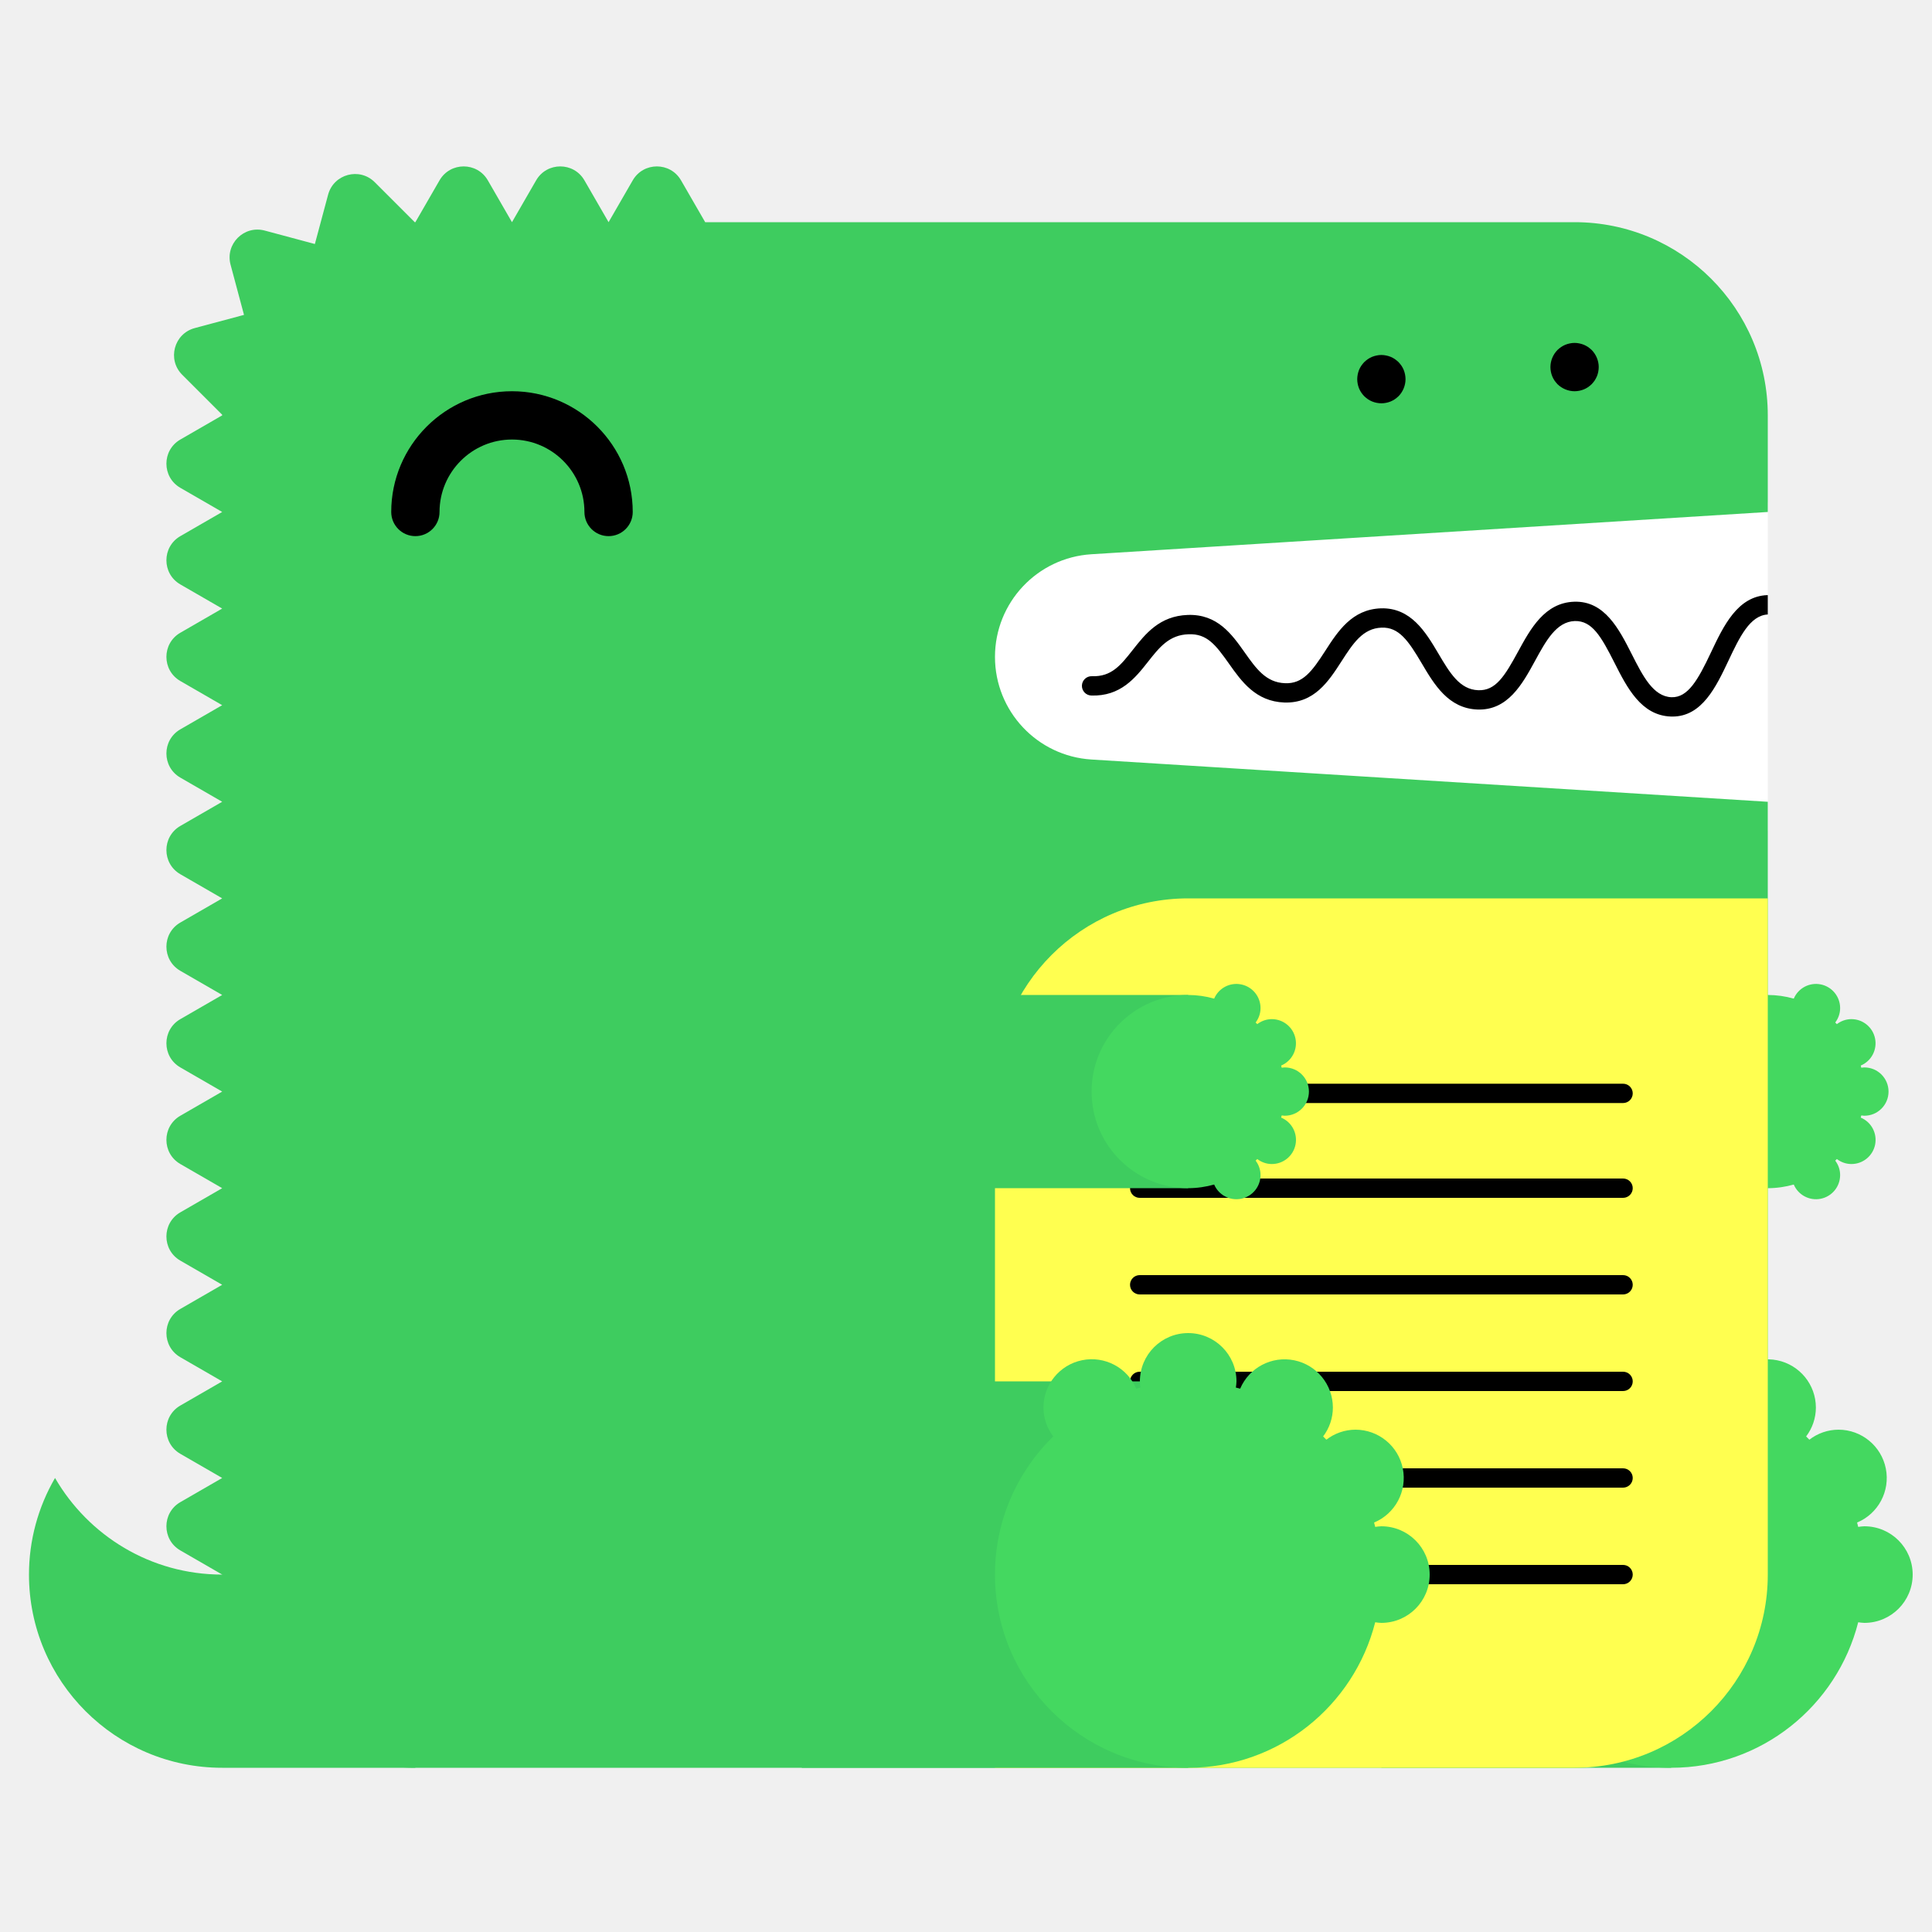
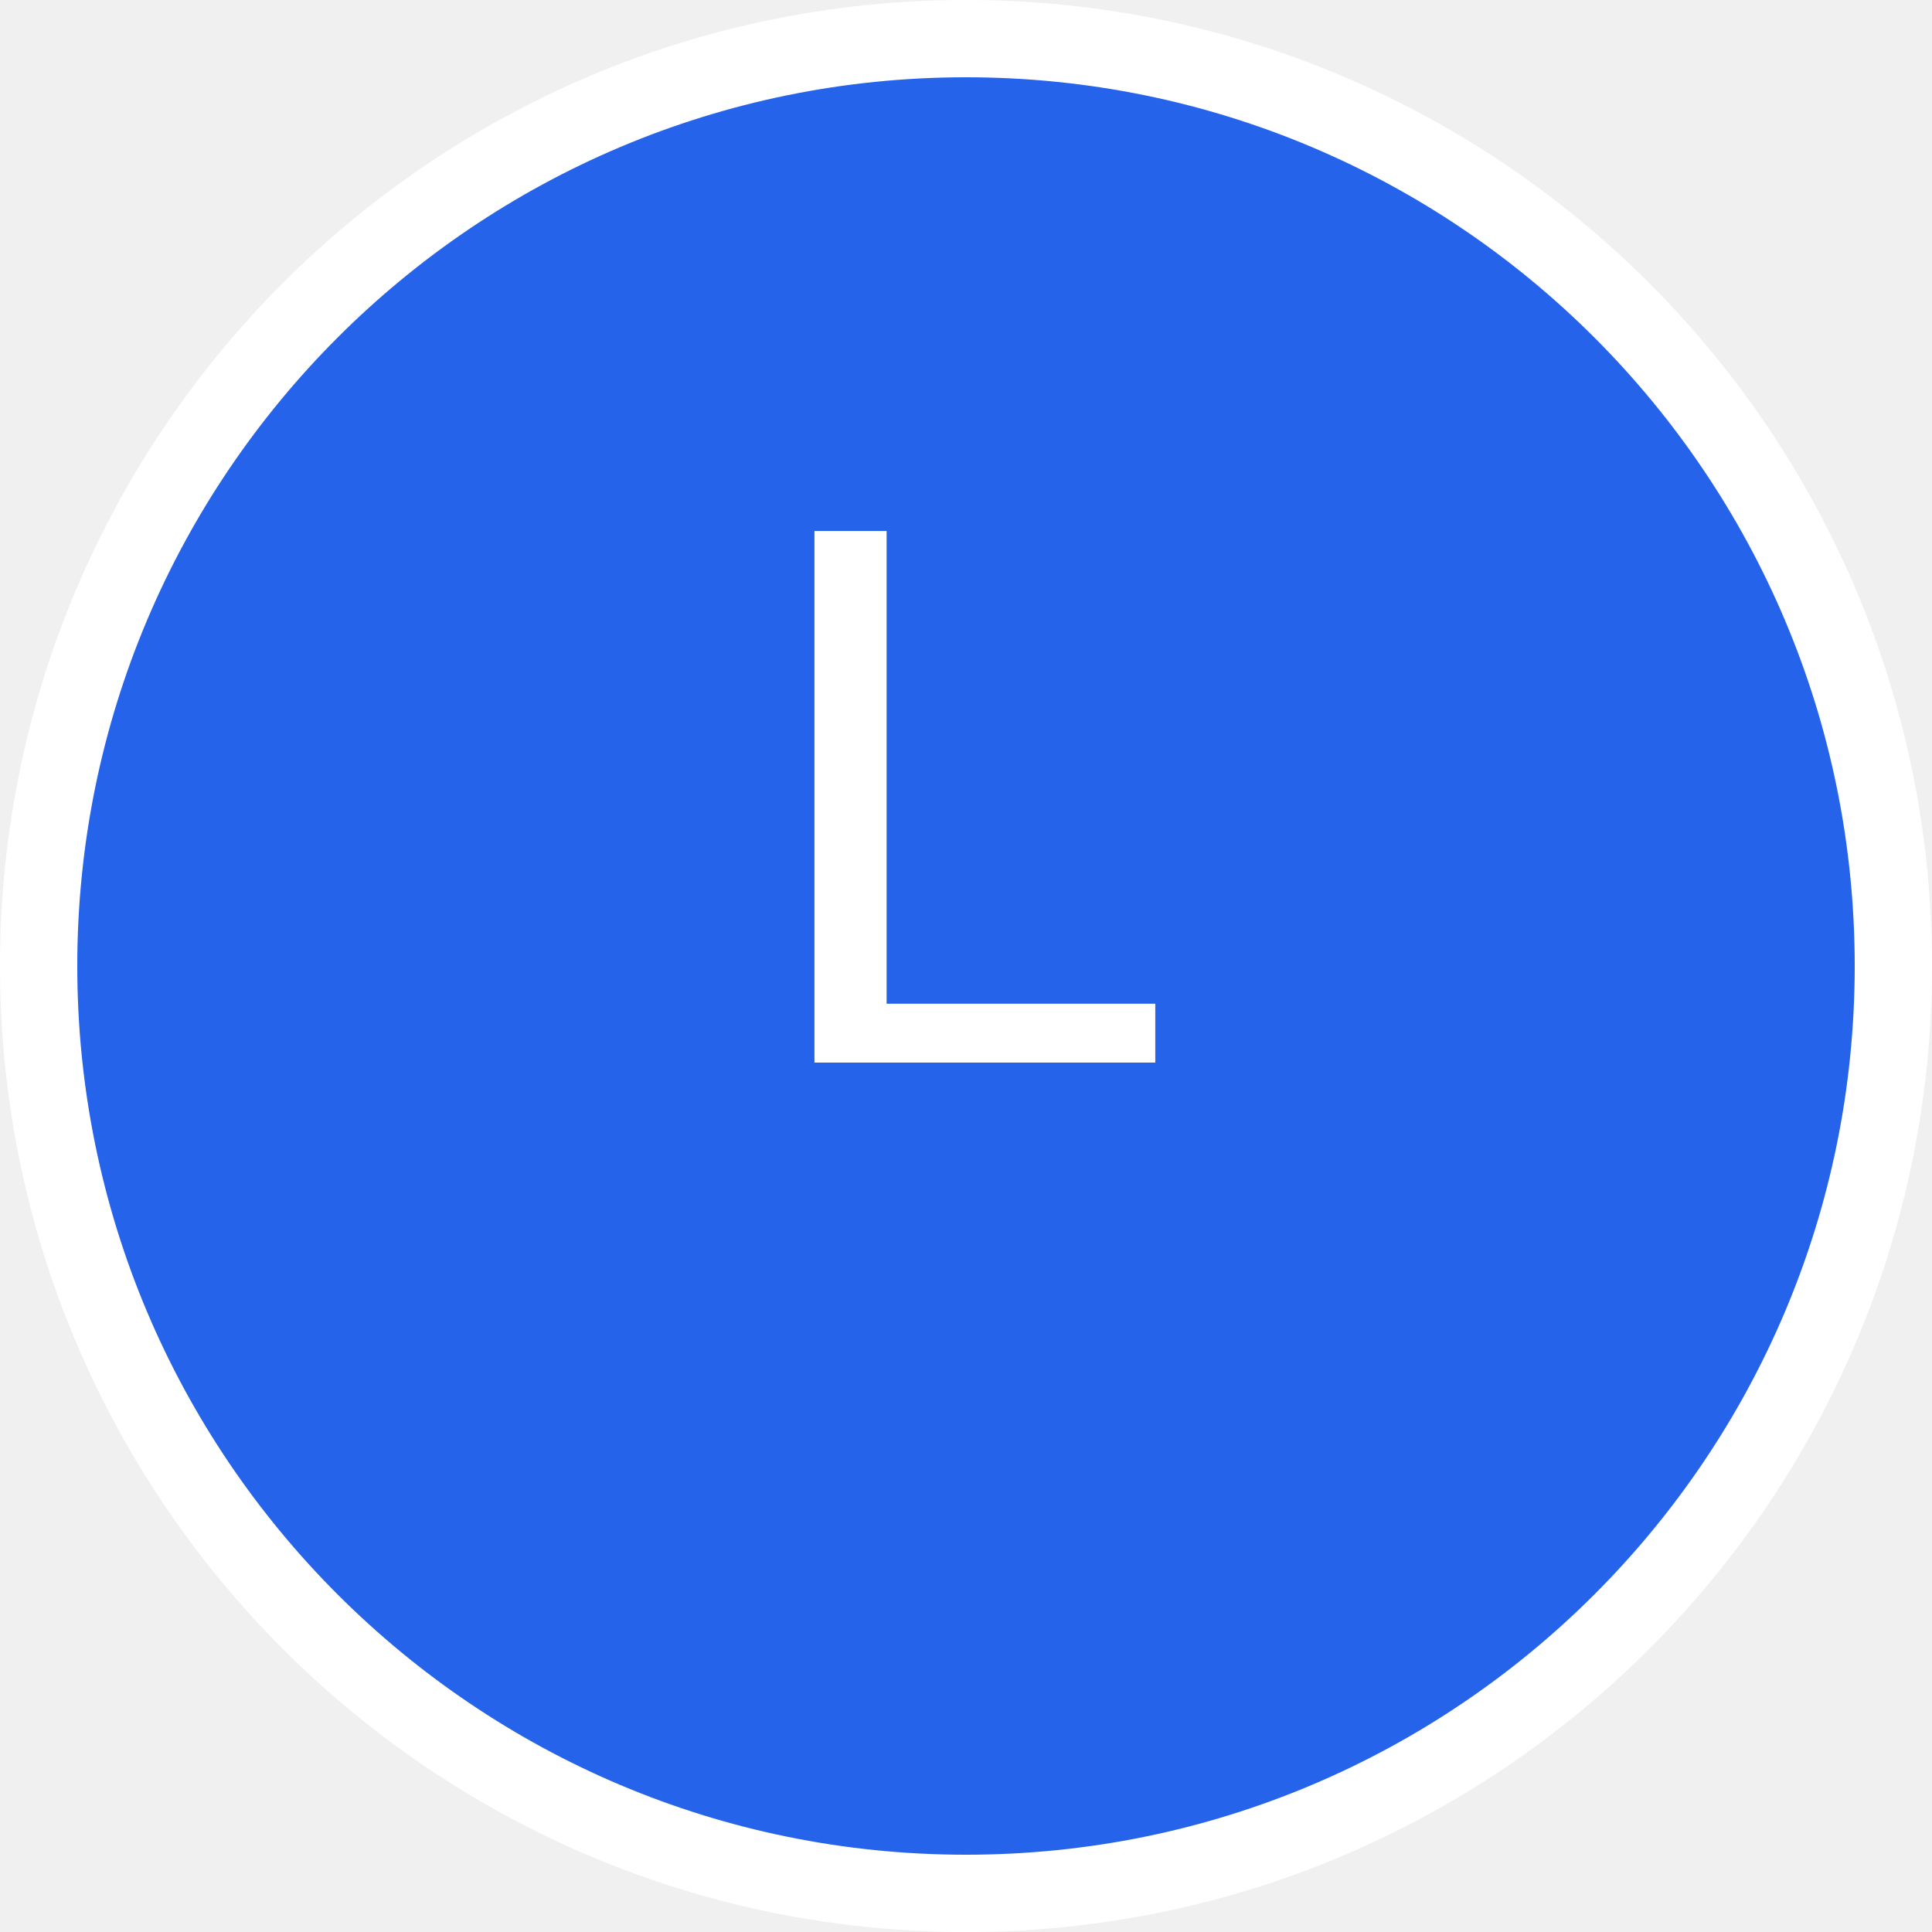
- <svg xmlns="http://www.w3.org/2000/svg" width="200" height="200" viewBox="0 0 200 200">
-   <g fill="none" fill-rule="evenodd">
-     <path fill="#FFF" d="M99 52h84v34H99z" />
-     <path d="M23 163c-7.398 0-13.843-4.027-17.303-10A19.886 19.886 0 0 0 3 163c0 11.046 8.954 20 20 20h20v-20H23z" fill="#3ECC5F" />
-     <path d="M112.98 57.376L183 53V43c0-11.046-8.954-20-20-20H73l-2.5-4.33c-1.112-1.925-3.889-1.925-5 0L63 23l-2.5-4.33c-1.111-1.925-3.889-1.925-5 0L53 23l-2.5-4.33c-1.111-1.925-3.889-1.925-5 0L43 23c-.022 0-.042.003-.065.003l-4.142-4.141c-1.57-1.571-4.252-.853-4.828 1.294l-1.369 5.104-5.192-1.392c-2.148-.575-4.111 1.389-3.535 3.536l1.39 5.193-5.102 1.367c-2.148.576-2.867 3.259-1.296 4.83l4.142 4.142c0 .021-.003.042-.003.064l-4.33 2.5c-1.925 1.111-1.925 3.889 0 5L23 53l-4.33 2.5c-1.925 1.111-1.925 3.889 0 5L23 63l-4.33 2.5c-1.925 1.111-1.925 3.889 0 5L23 73l-4.33 2.5c-1.925 1.111-1.925 3.889 0 5L23 83l-4.33 2.5c-1.925 1.111-1.925 3.889 0 5L23 93l-4.33 2.5c-1.925 1.111-1.925 3.889 0 5L23 103l-4.33 2.5c-1.925 1.111-1.925 3.889 0 5L23 113l-4.33 2.5c-1.925 1.111-1.925 3.889 0 5L23 123l-4.33 2.5c-1.925 1.111-1.925 3.889 0 5L23 133l-4.33 2.5c-1.925 1.111-1.925 3.889 0 5L23 143l-4.33 2.5c-1.925 1.111-1.925 3.889 0 5L23 153l-4.33 2.5c-1.925 1.111-1.925 3.889 0 5L23 163c0 11.046 8.954 20 20 20h120c11.046 0 20-8.954 20-20V83l-70.02-4.376A10.645 10.645 0 0 1 103 68c0-5.621 4.37-10.273 9.98-10.624" fill="#3ECC5F" />
-     <path fill="#3ECC5F" d="M143 183h30v-40h-30z" />
-     <path d="M193 158c-.219 0-.428.037-.639.064-.038-.15-.074-.301-.116-.451A5 5 0 0 0 190.32 148a4.96 4.96 0 0 0-3.016 1.036 26.531 26.531 0 0 0-.335-.336 4.955 4.955 0 0 0 1.011-2.987 5 5 0 0 0-9.599-1.959c-.148-.042-.297-.077-.445-.115.027-.211.064-.42.064-.639a5 5 0 0 0-5-5 5 5 0 0 0-5 5c0 .219.037.428.064.639-.148.038-.297.073-.445.115a4.998 4.998 0 0 0-9.599 1.959c0 1.125.384 2.151 1.011 2.987-3.717 3.632-6.031 8.693-6.031 14.3 0 11.046 8.954 20 20 20 9.339 0 17.16-6.41 19.361-15.064.211.027.42.064.639.064a5 5 0 0 0 5-5 5 5 0 0 0-5-5" fill="#44D860" />
-     <path fill="#3ECC5F" d="M153 123h30v-20h-30z" />
-     <path d="M193 115.5a2.5 2.5 0 1 0 0-5c-.109 0-.214.019-.319.032-.02-.075-.037-.15-.058-.225a2.501 2.501 0 0 0-.963-4.807c-.569 0-1.088.197-1.508.518a6.653 6.653 0 0 0-.168-.168c.314-.417.506-.931.506-1.494a2.5 2.5 0 0 0-4.8-.979A9.987 9.987 0 0 0 183 103c-5.522 0-10 4.478-10 10s4.478 10 10 10c.934 0 1.833-.138 2.69-.377a2.5 2.5 0 0 0 4.8-.979c0-.563-.192-1.077-.506-1.494.057-.055.113-.111.168-.168.42.321.939.518 1.508.518a2.5 2.5 0 0 0 .963-4.807c.021-.074.038-.15.058-.225.105.013.21.032.319.032" fill="#44D860" />
-     <path d="M63 55.5a2.5 2.5 0 0 1-2.5-2.5c0-4.136-3.364-7.5-7.5-7.5s-7.5 3.364-7.5 7.5a2.5 2.5 0 1 1-5 0c0-6.893 5.607-12.5 12.5-12.5S65.5 46.107 65.5 53a2.5 2.5 0 0 1-2.5 2.5" fill="#000" />
-     <path d="M103 183h60c11.046 0 20-8.954 20-20V93h-60c-11.046 0-20 8.954-20 20v70z" fill="#FFFF50" />
-     <path d="M168.02 124h-50.04a1 1 0 1 1 0-2h50.04a1 1 0 1 1 0 2m0 20h-50.04a1 1 0 1 1 0-2h50.04a1 1 0 1 1 0 2m0 20h-50.04a1 1 0 1 1 0-2h50.04a1 1 0 1 1 0 2m0-49.814h-50.04a1 1 0 1 1 0-2h50.04a1 1 0 1 1 0 2m0 19.814h-50.04a1 1 0 1 1 0-2h50.04a1 1 0 1 1 0 2m0 20h-50.04a1 1 0 1 1 0-2h50.04a1 1 0 1 1 0 2M183 61.611c-.012 0-.022-.006-.034-.005-3.09.105-4.552 3.196-5.842 5.923-1.346 2.85-2.387 4.703-4.093 4.647-1.889-.068-2.969-2.202-4.113-4.46-1.314-2.594-2.814-5.536-5.963-5.426-3.046.104-4.513 2.794-5.807 5.167-1.377 2.528-2.314 4.065-4.121 3.994-1.927-.07-2.951-1.805-4.136-3.813-1.321-2.236-2.848-4.75-5.936-4.664-2.994.103-4.465 2.385-5.763 4.4-1.373 2.13-2.335 3.428-4.165 3.351-1.973-.07-2.992-1.51-4.171-3.177-1.324-1.873-2.816-3.993-5.895-3.89-2.928.1-4.399 1.97-5.696 3.618-1.232 1.564-2.194 2.802-4.229 2.724a1 1 0 0 0-.072 2c3.017.101 4.545-1.8 5.872-3.487 1.177-1.496 2.193-2.787 4.193-2.855 1.926-.082 2.829 1.115 4.195 3.045 1.297 1.834 2.769 3.914 5.731 4.021 3.103.104 4.596-2.215 5.918-4.267 1.182-1.834 2.202-3.417 4.15-3.484 1.793-.067 2.769 1.35 4.145 3.681 1.297 2.197 2.766 4.686 5.787 4.796 3.125.108 4.634-2.62 5.949-5.035 1.139-2.088 2.214-4.06 4.119-4.126 1.793-.042 2.728 1.595 4.111 4.33 1.292 2.553 2.757 5.445 5.825 5.556l.169.003c3.064 0 4.518-3.075 5.805-5.794 1.139-2.41 2.217-4.68 4.067-4.773v-2z" fill="#000" />
-     <path fill="#3ECC5F" d="M83 183h40v-40H83z" />
-     <path d="M143 158c-.219 0-.428.037-.639.064-.038-.15-.074-.301-.116-.451A5 5 0 0 0 140.32 148a4.96 4.96 0 0 0-3.016 1.036 26.531 26.531 0 0 0-.335-.336 4.955 4.955 0 0 0 1.011-2.987 5 5 0 0 0-9.599-1.959c-.148-.042-.297-.077-.445-.115.027-.211.064-.42.064-.639a5 5 0 0 0-5-5 5 5 0 0 0-5 5c0 .219.037.428.064.639-.148.038-.297.073-.445.115a4.998 4.998 0 0 0-9.599 1.959c0 1.125.384 2.151 1.011 2.987-3.717 3.632-6.031 8.693-6.031 14.3 0 11.046 8.954 20 20 20 9.339 0 17.16-6.41 19.361-15.064.211.027.42.064.639.064a5 5 0 0 0 5-5 5 5 0 0 0-5-5" fill="#44D860" />
-     <path fill="#3ECC5F" d="M83 123h40v-20H83z" />
-     <path d="M133 115.5a2.5 2.5 0 1 0 0-5c-.109 0-.214.019-.319.032-.02-.075-.037-.15-.058-.225a2.501 2.501 0 0 0-.963-4.807c-.569 0-1.088.197-1.508.518a6.653 6.653 0 0 0-.168-.168c.314-.417.506-.931.506-1.494a2.5 2.5 0 0 0-4.8-.979A9.987 9.987 0 0 0 123 103c-5.522 0-10 4.478-10 10s4.478 10 10 10c.934 0 1.833-.138 2.69-.377a2.5 2.5 0 0 0 4.8-.979c0-.563-.192-1.077-.506-1.494.057-.055.113-.111.168-.168.42.321.939.518 1.508.518a2.5 2.5 0 0 0 .963-4.807c.021-.074.038-.15.058-.225.105.013.21.032.319.032" fill="#44D860" />
-     <path d="M143 41.75c-.16 0-.33-.02-.49-.05a2.52 2.52 0 0 1-.47-.14c-.15-.06-.29-.14-.431-.23-.13-.09-.259-.2-.38-.31-.109-.12-.219-.24-.309-.38s-.17-.28-.231-.43a2.619 2.619 0 0 1-.189-.96c0-.16.02-.33.05-.49.03-.16.08-.31.139-.47.061-.15.141-.29.231-.43.09-.13.2-.26.309-.38.121-.11.25-.22.38-.31.141-.09.281-.17.431-.23.149-.06.31-.11.47-.14.32-.07.65-.07.98 0 .159.03.32.08.47.14.149.06.29.14.43.23.13.09.259.2.38.31.11.12.22.25.31.38.09.14.17.28.23.43.06.16.11.31.14.47.029.16.05.33.05.49 0 .66-.271 1.31-.73 1.77-.121.11-.25.22-.38.31-.14.09-.281.17-.43.23a2.565 2.565 0 0 1-.96.19m20-1.25c-.66 0-1.3-.27-1.771-.73a3.802 3.802 0 0 1-.309-.38c-.09-.14-.17-.28-.231-.43a2.619 2.619 0 0 1-.189-.96c0-.66.27-1.3.729-1.77.121-.11.25-.22.38-.31.141-.09.281-.17.431-.23.149-.06.31-.11.47-.14.32-.07.66-.07.98 0 .159.03.32.08.47.14.149.06.29.14.43.23.13.09.259.2.38.31.459.47.73 1.11.73 1.77 0 .16-.021.33-.05.49-.03.16-.08.32-.14.47-.07.15-.14.29-.23.43-.09.13-.2.26-.31.38-.121.11-.25.22-.38.31-.14.09-.281.17-.43.23a2.565 2.565 0 0 1-.96.19" fill="#000" />
-   </g>
+ <svg xmlns="http://www.w3.org/2000/svg" viewBox="0 0 100 100">
+   <circle cx="50" cy="50" r="48" fill="#2563eb" stroke="white" stroke-width="4" />
+   <text x="50%" y="55%" text-anchor="middle" font-size="40" fill="white" font-family="Arial">L</text>
</svg>
